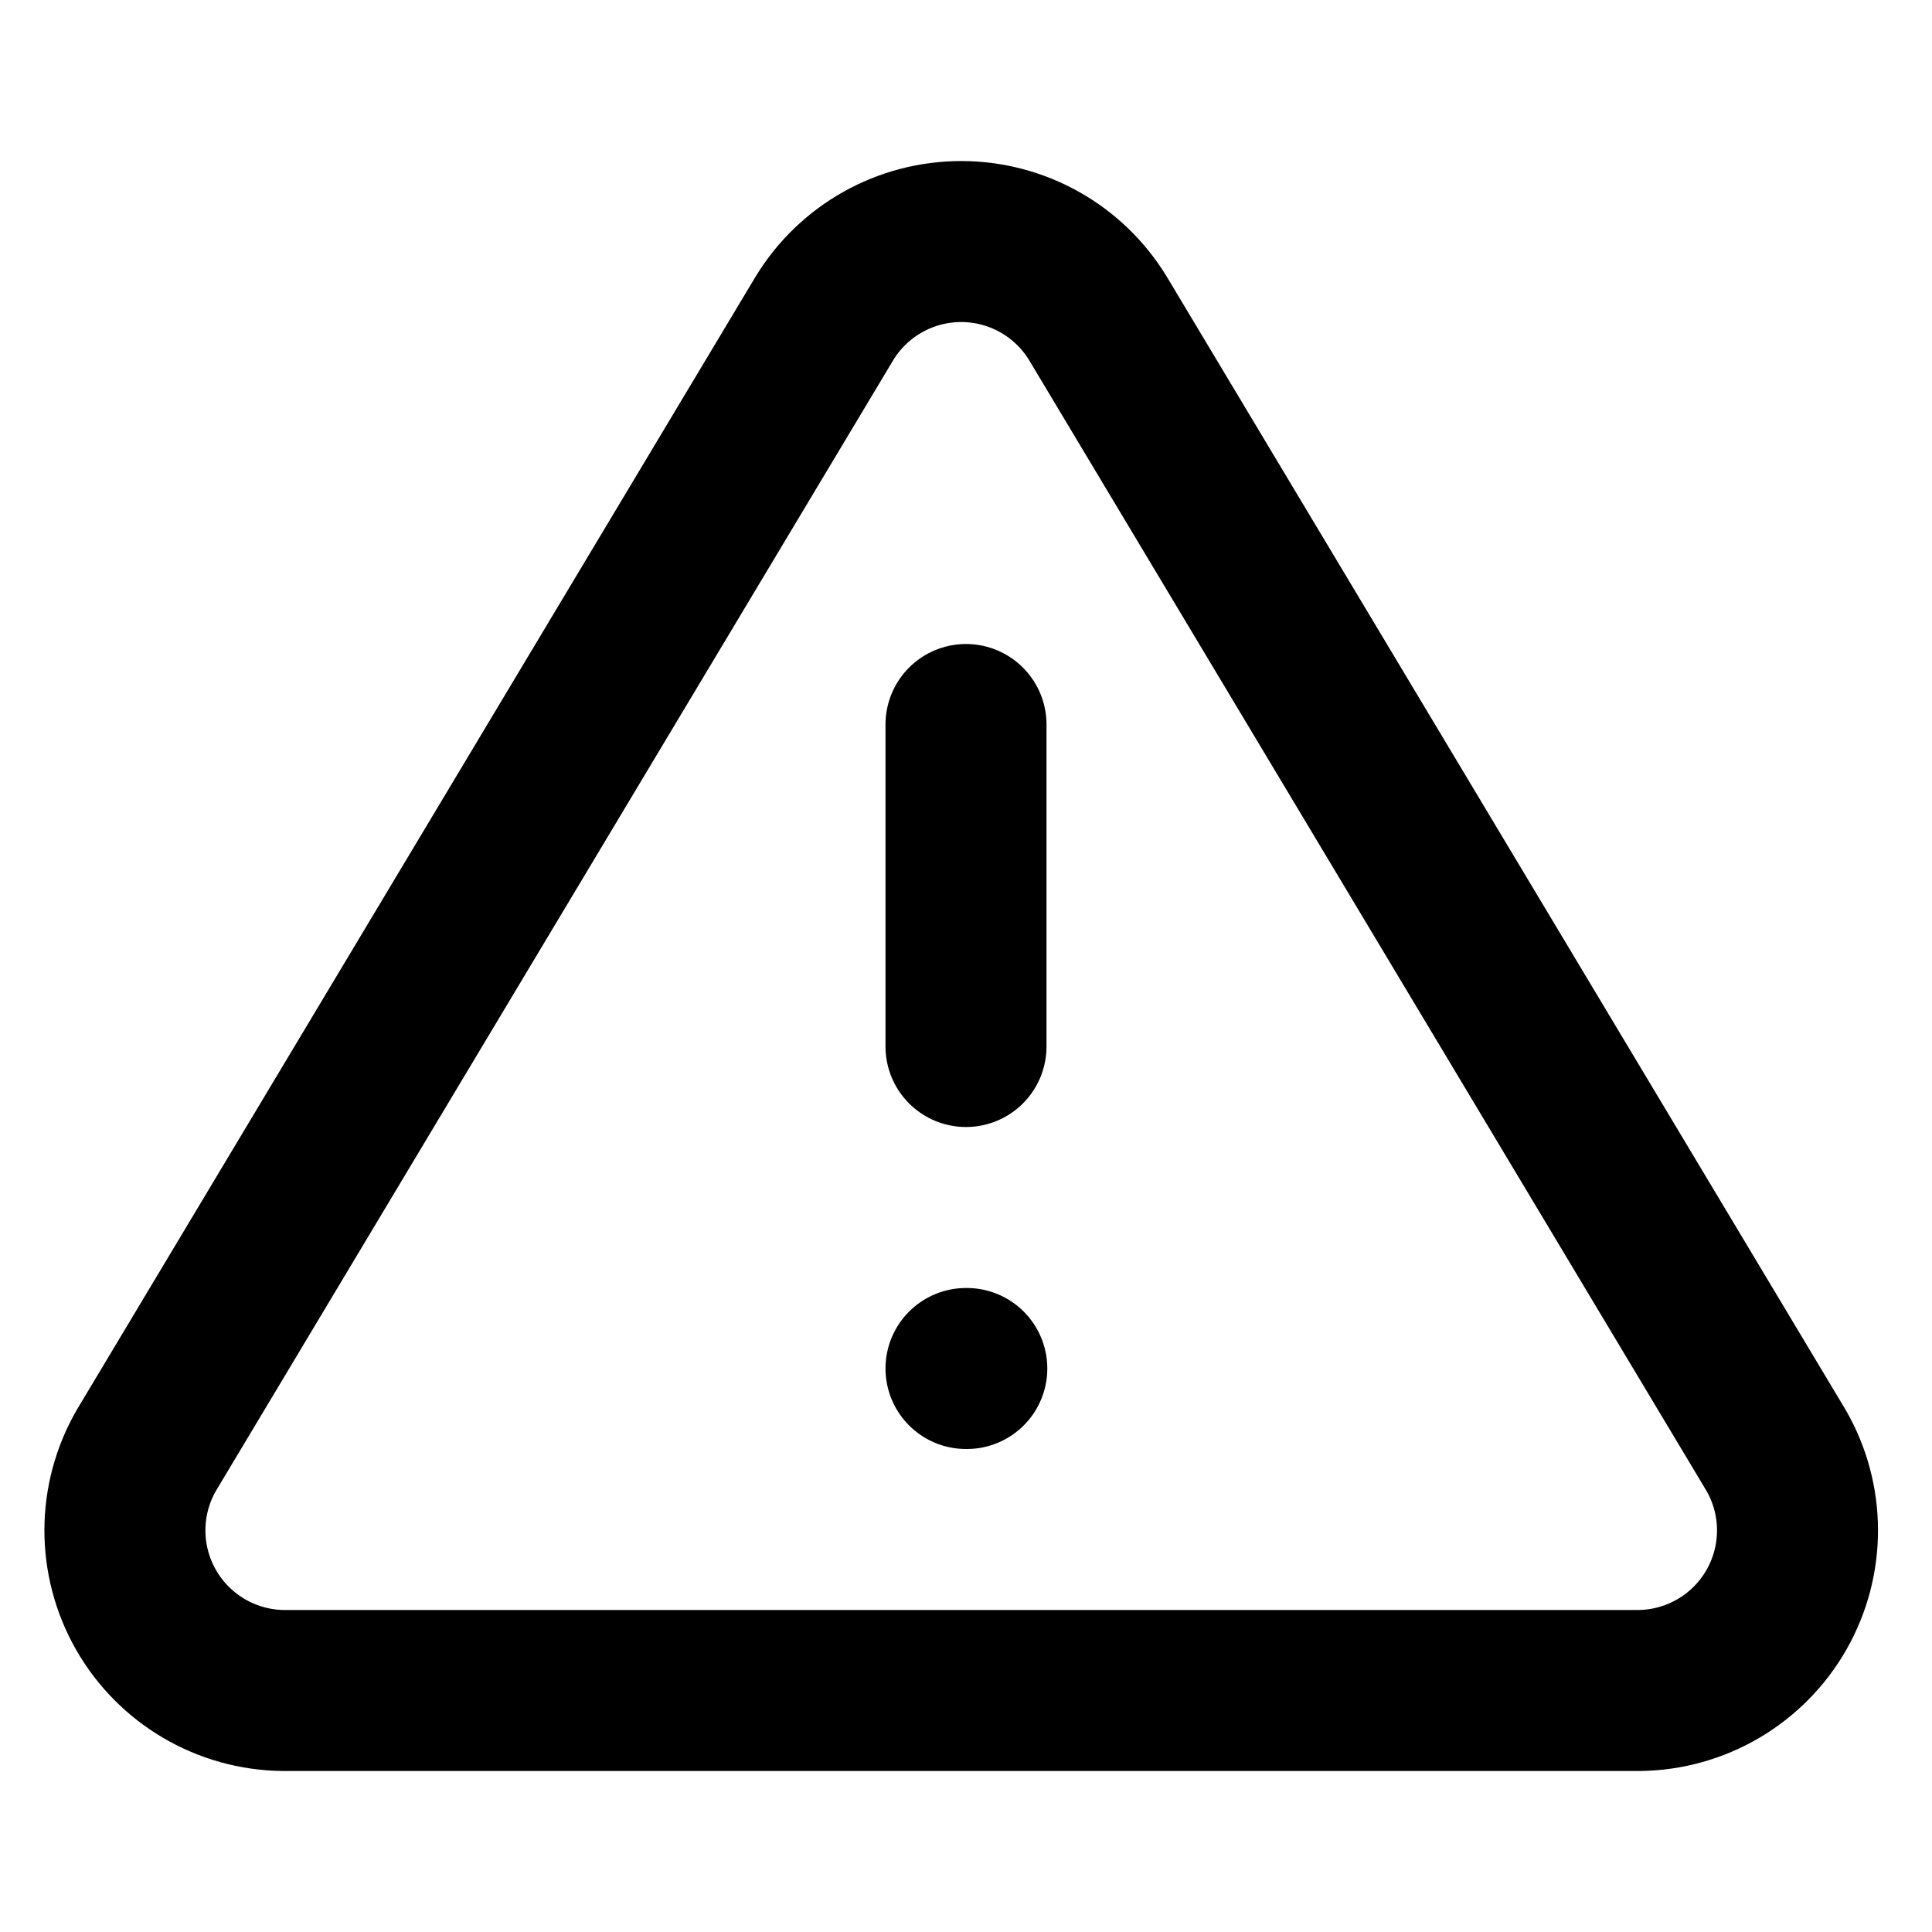
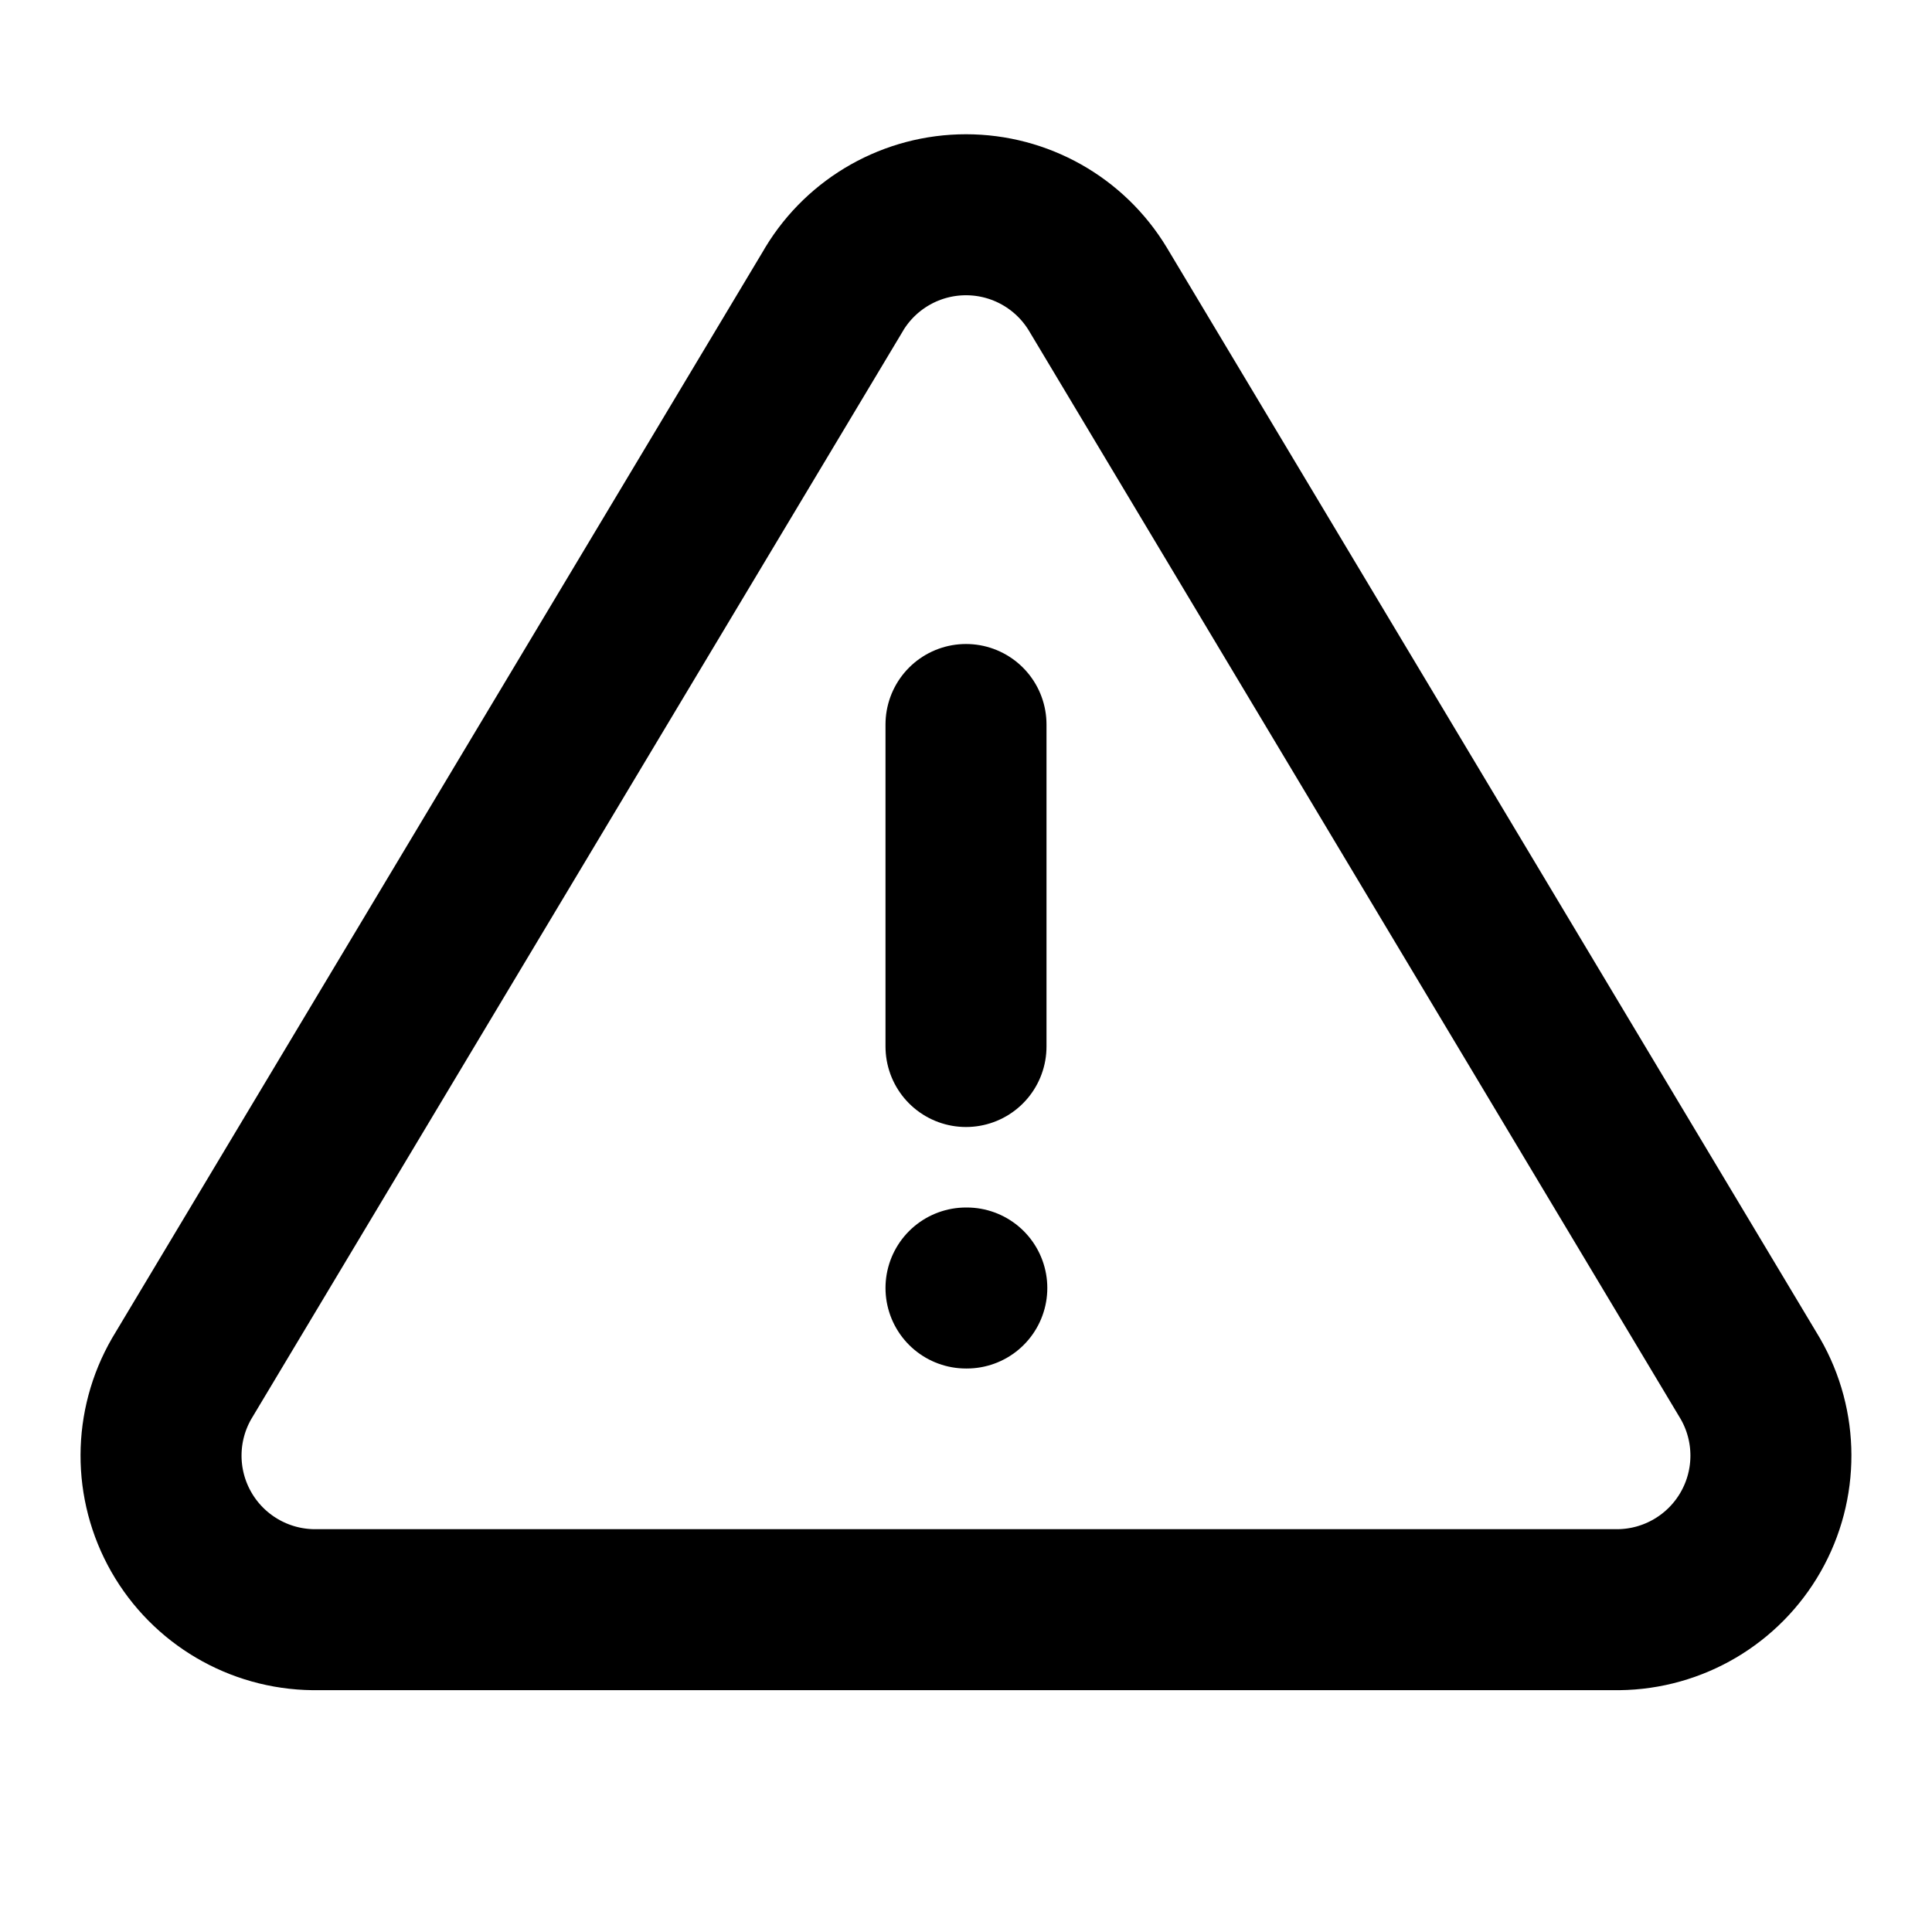
<svg xmlns="http://www.w3.org/2000/svg" width="24" height="24" viewBox="0 0 24 24" stroke-width="2" stroke="currentColor" fill="none" stroke-linecap="round" stroke-linejoin="round">
-   <path d="M10.24 3.957l-8.422 14.06a1.989 1.989 0 0 0 1.7 2.983h16.845a1.989 1.989 0 0 0 1.7 -2.983l-8.423 -14.06a1.989 1.989 0 0 0 -3.4 0z" />
  <path d="M12 9v4" />
-   <path d="M12 17h.01" />
+   <path d="M10.363 3.591l-8.106 13.534a1.914 1.914 0 0 0 1.636 2.871h16.214a1.914 1.914 0 0 0 1.636 -2.87l-8.106 -13.536a1.914 1.914 0 0 0 -3.274 0z" />
+   <path d="M12 16h.01" />
</svg>
